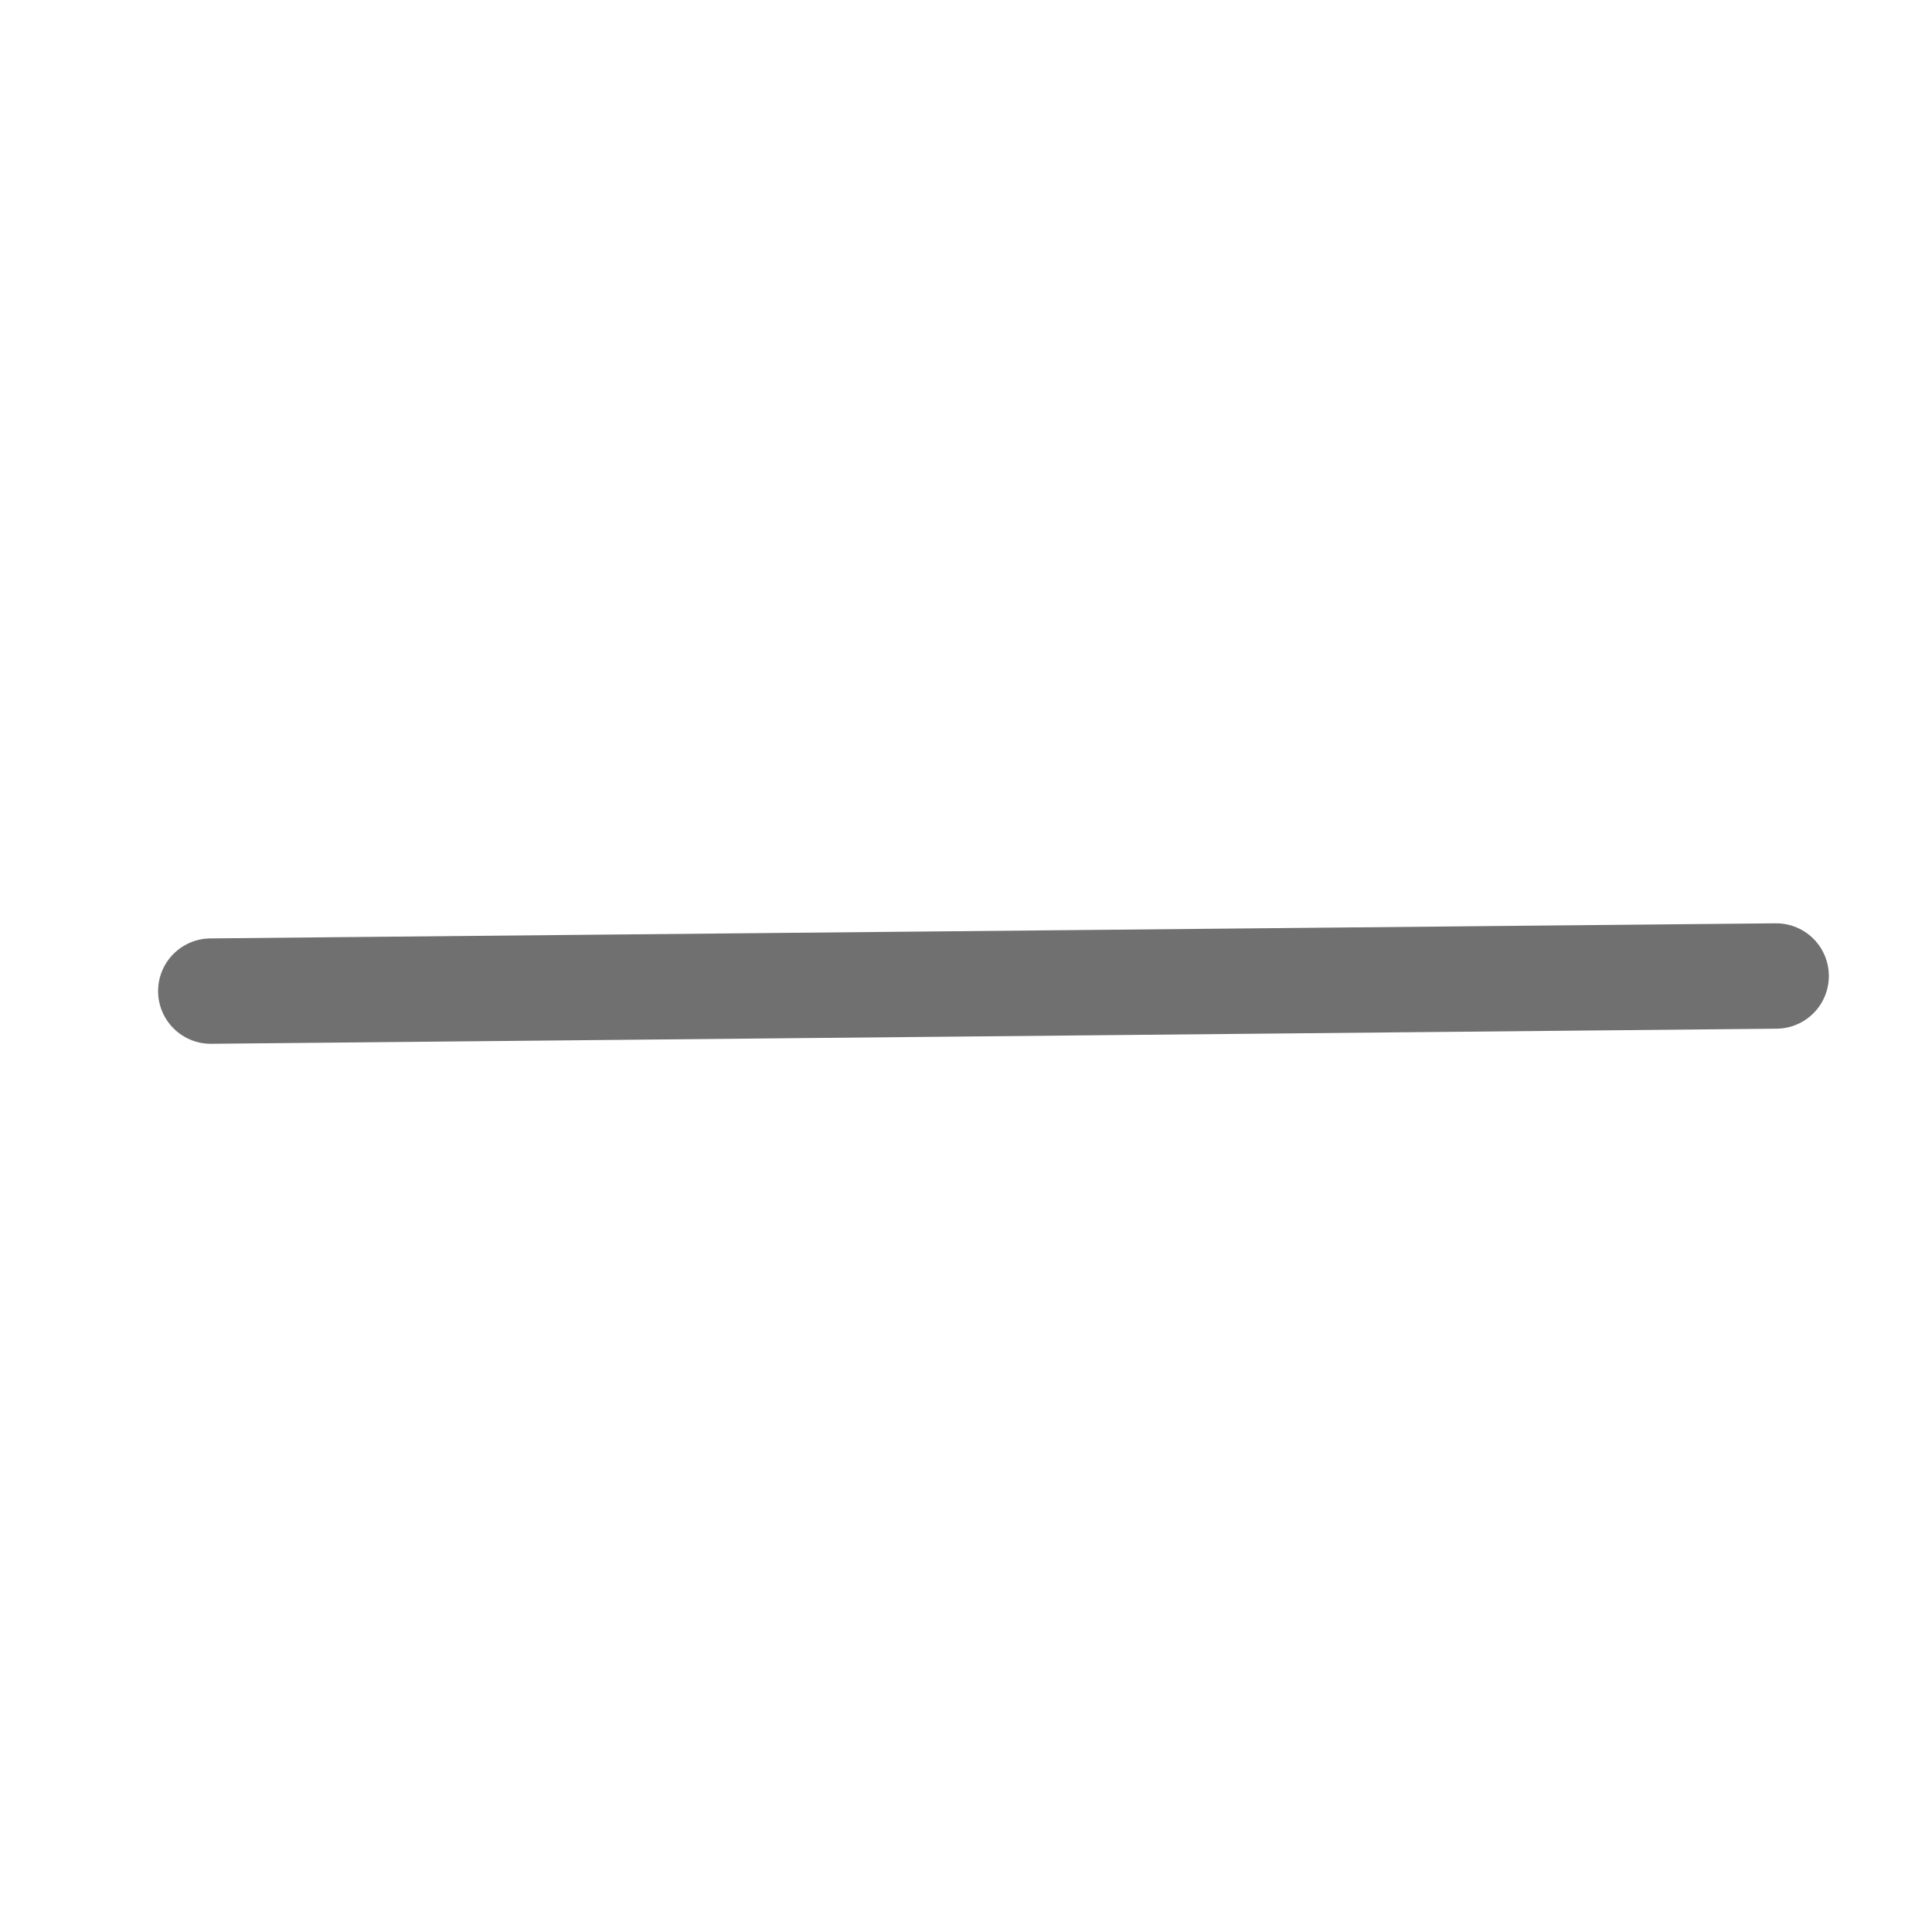
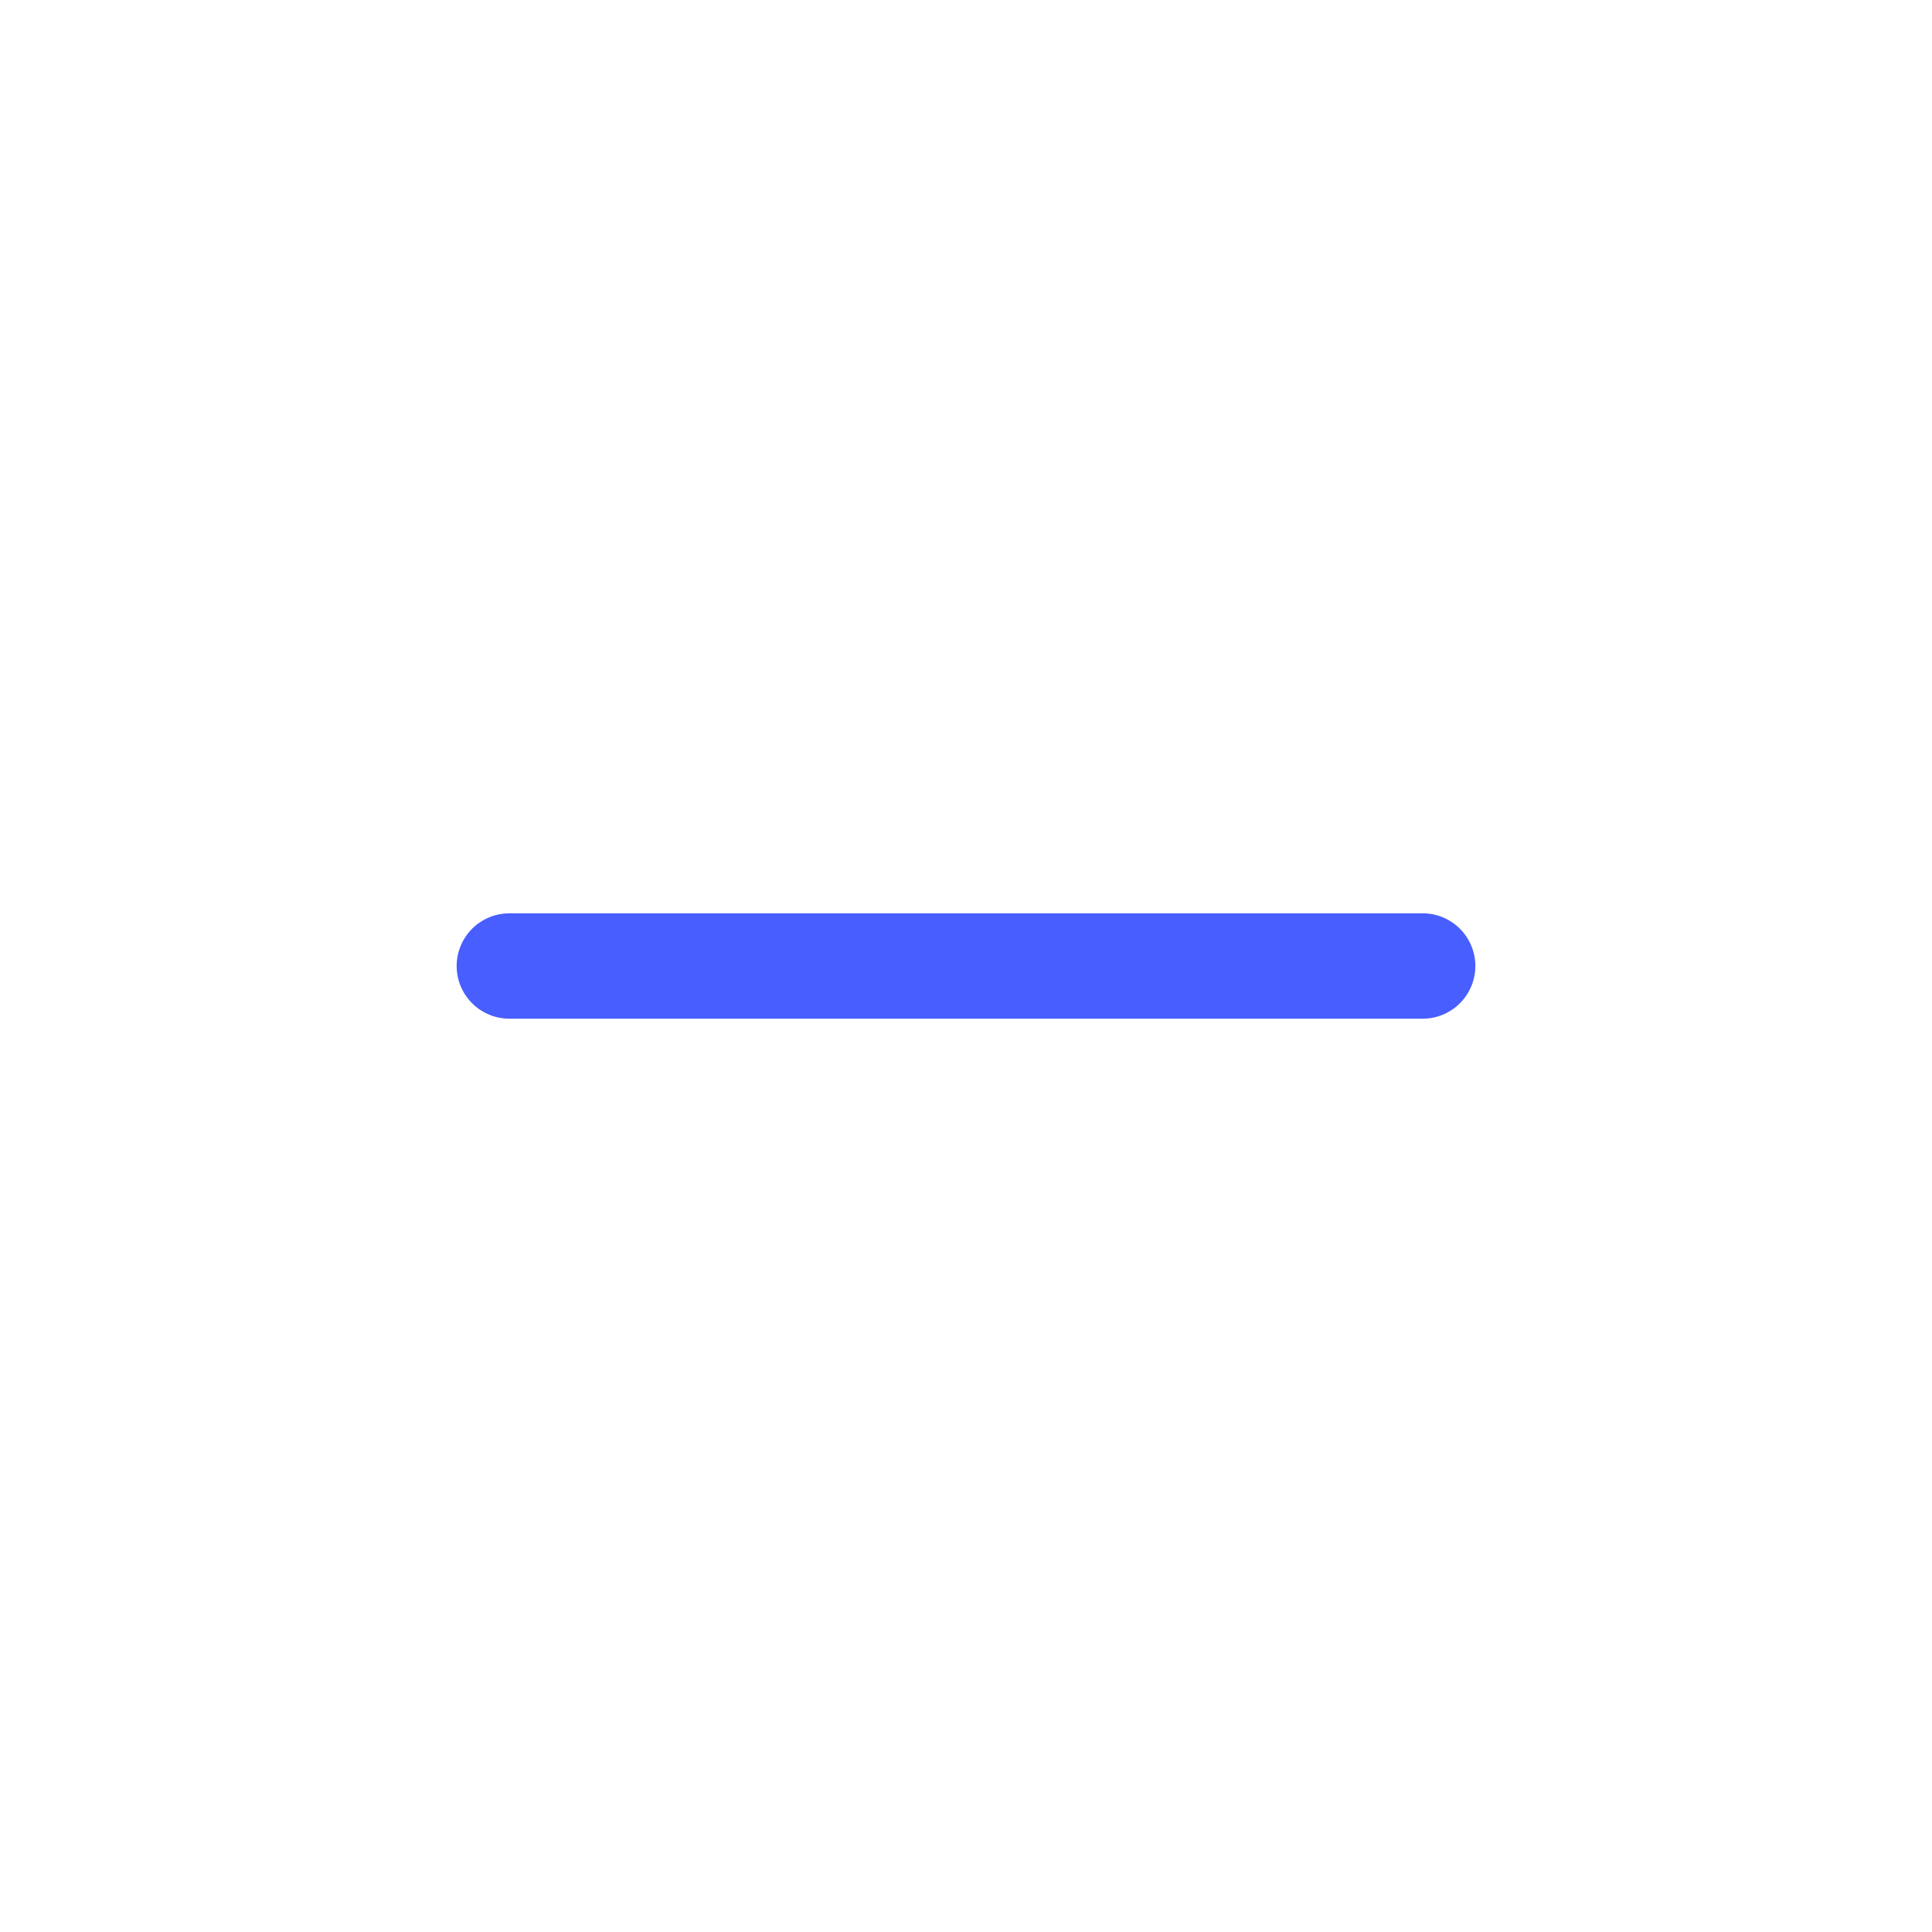
<svg xmlns="http://www.w3.org/2000/svg" width="55" height="55" viewBox="0 0 55 55">
  <defs>
-     <clipPath id="clip-아트보드_1">
+     <clipPath id="clip-아트보드_2">
      <rect width="55" height="55" />
    </clipPath>
  </defs>
-   <g id="아트보드_1" data-name="아트보드 – 1" clip-path="url(#clip-아트보드_1)">
-     <line id="선_48" data-name="선 48" y1="31.815" x2="31.207" transform="translate(28.497 5.718) rotate(45)" fill="none" stroke="#707070" stroke-linecap="round" stroke-width="3" />
+   <g id="아트보드_2" data-name="아트보드 – 2" clip-path="url(#clip-아트보드_2)">
+     <line id="선_40" data-name="선 40" x2="26" transform="translate(14.5 27.5)" fill="none" stroke="#485eff" stroke-linecap="round" stroke-width="3" />
  </g>
</svg>
